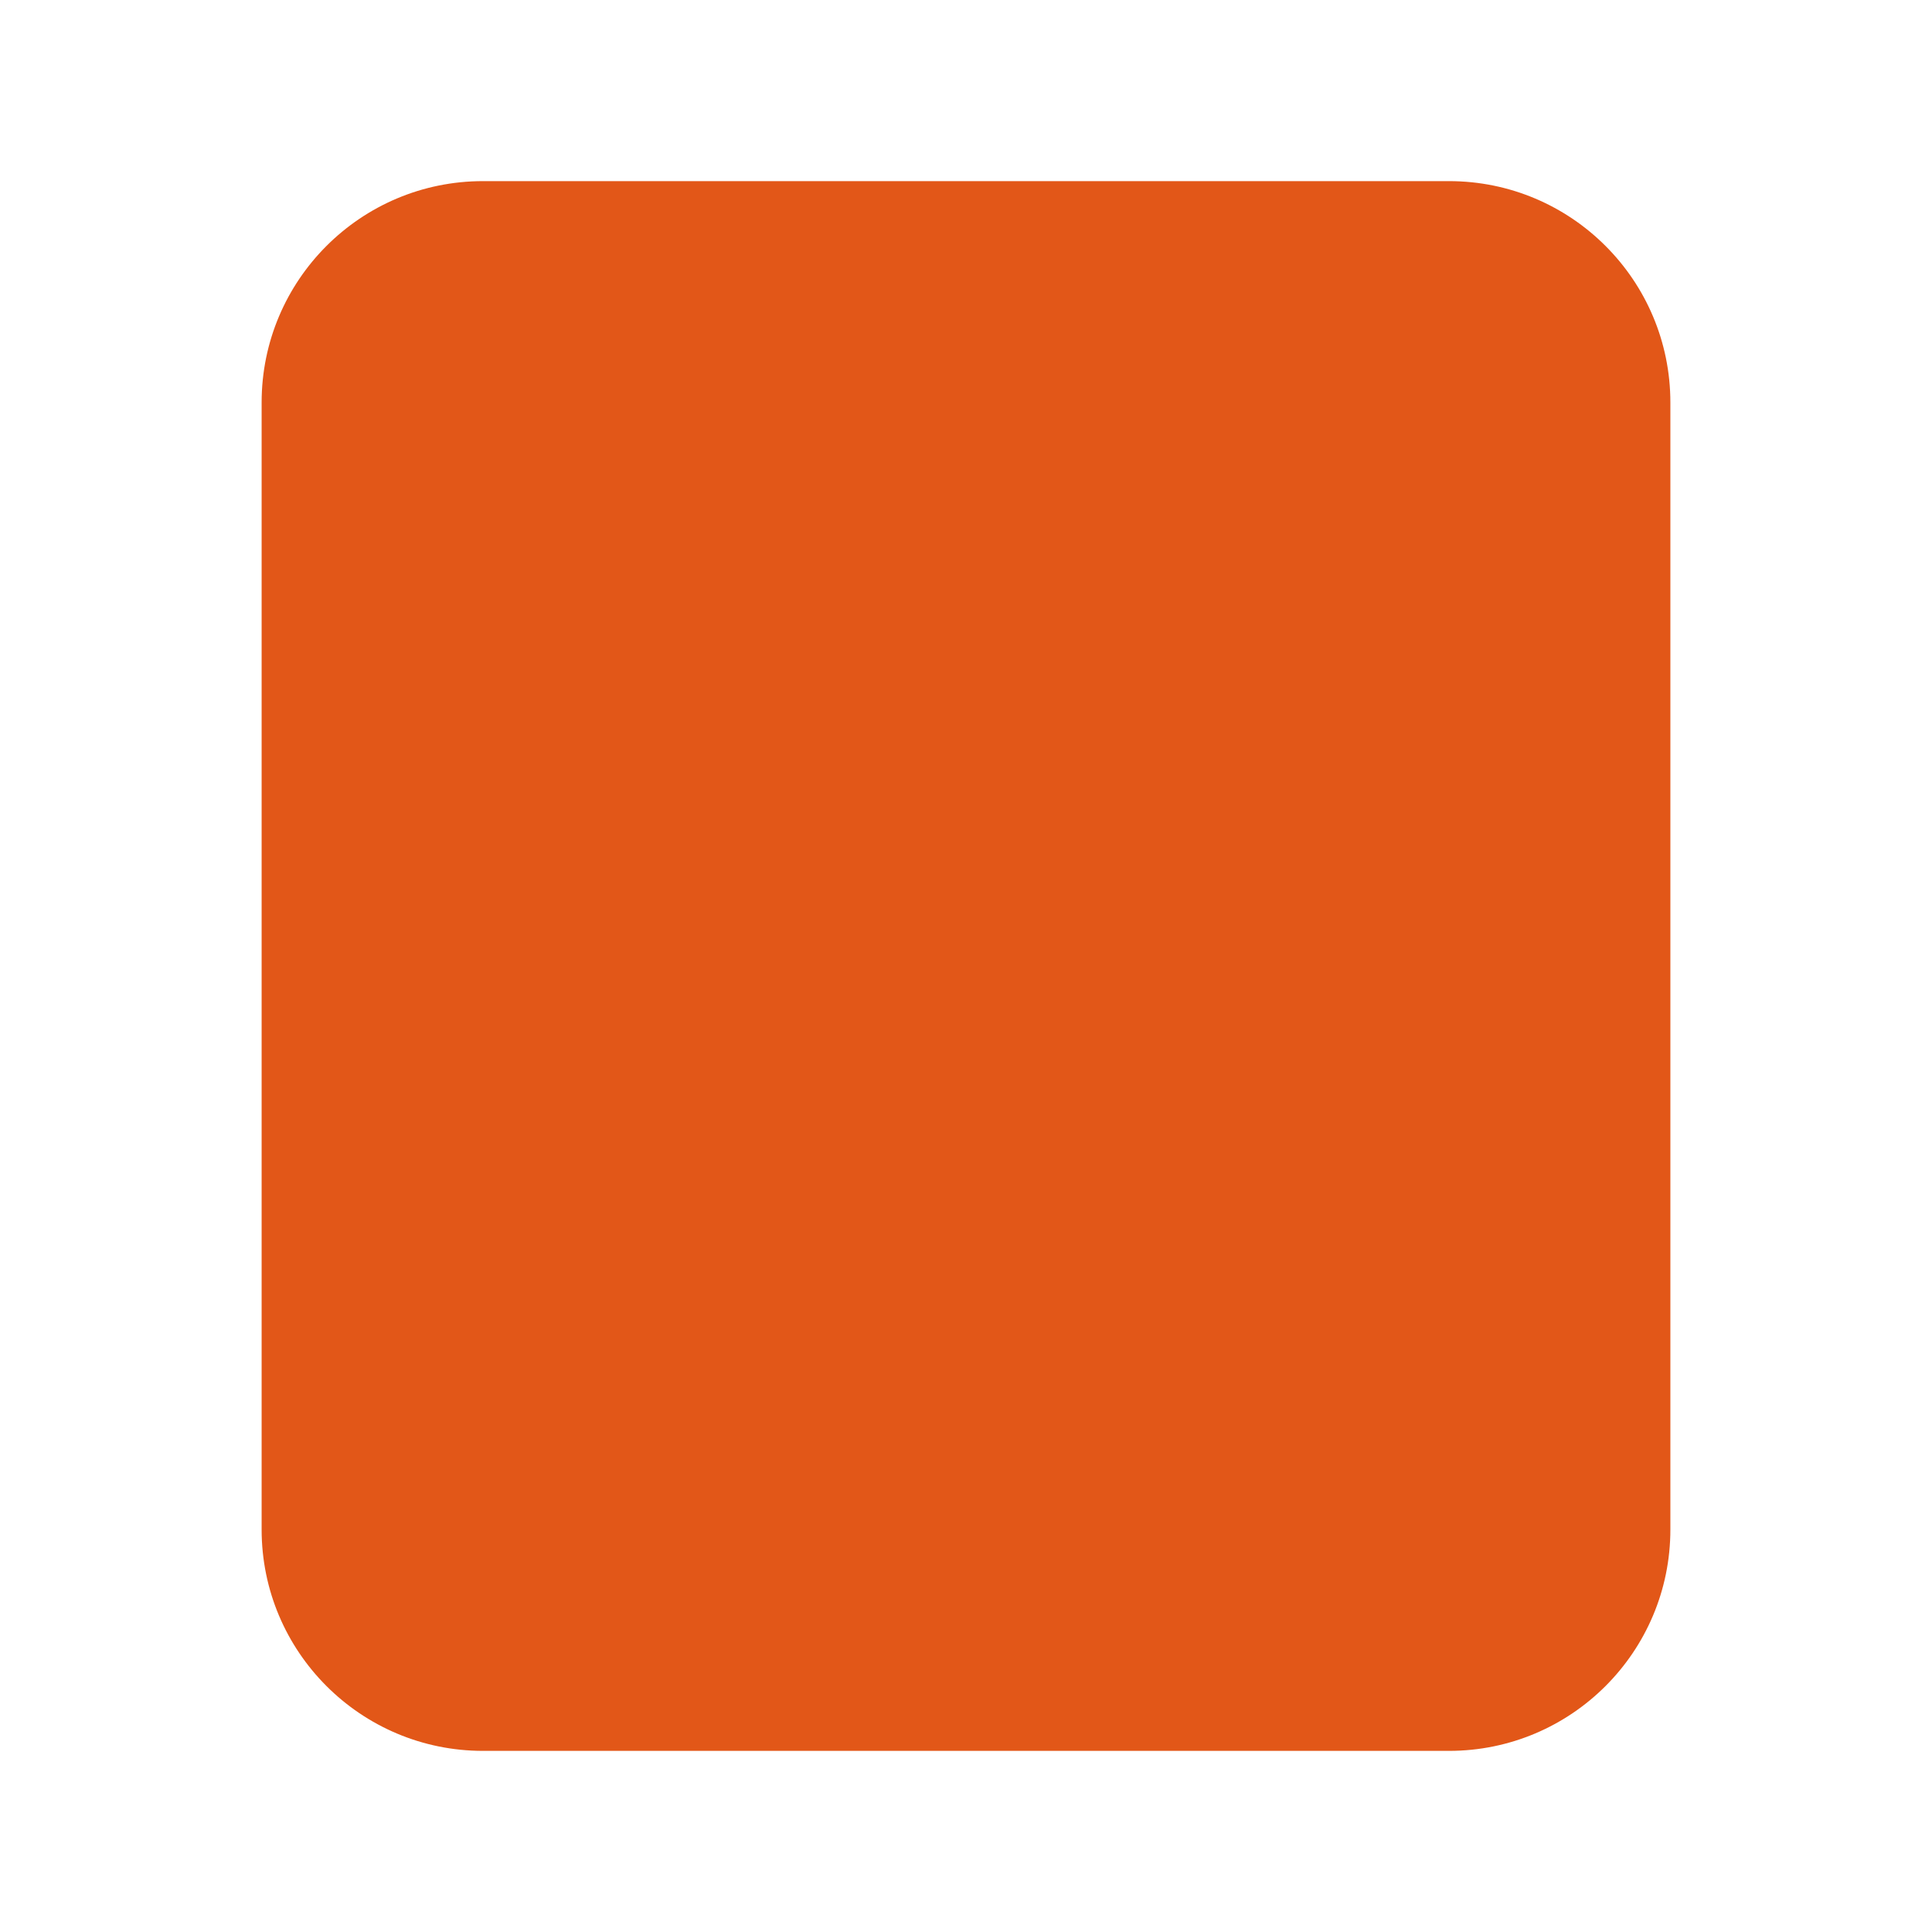
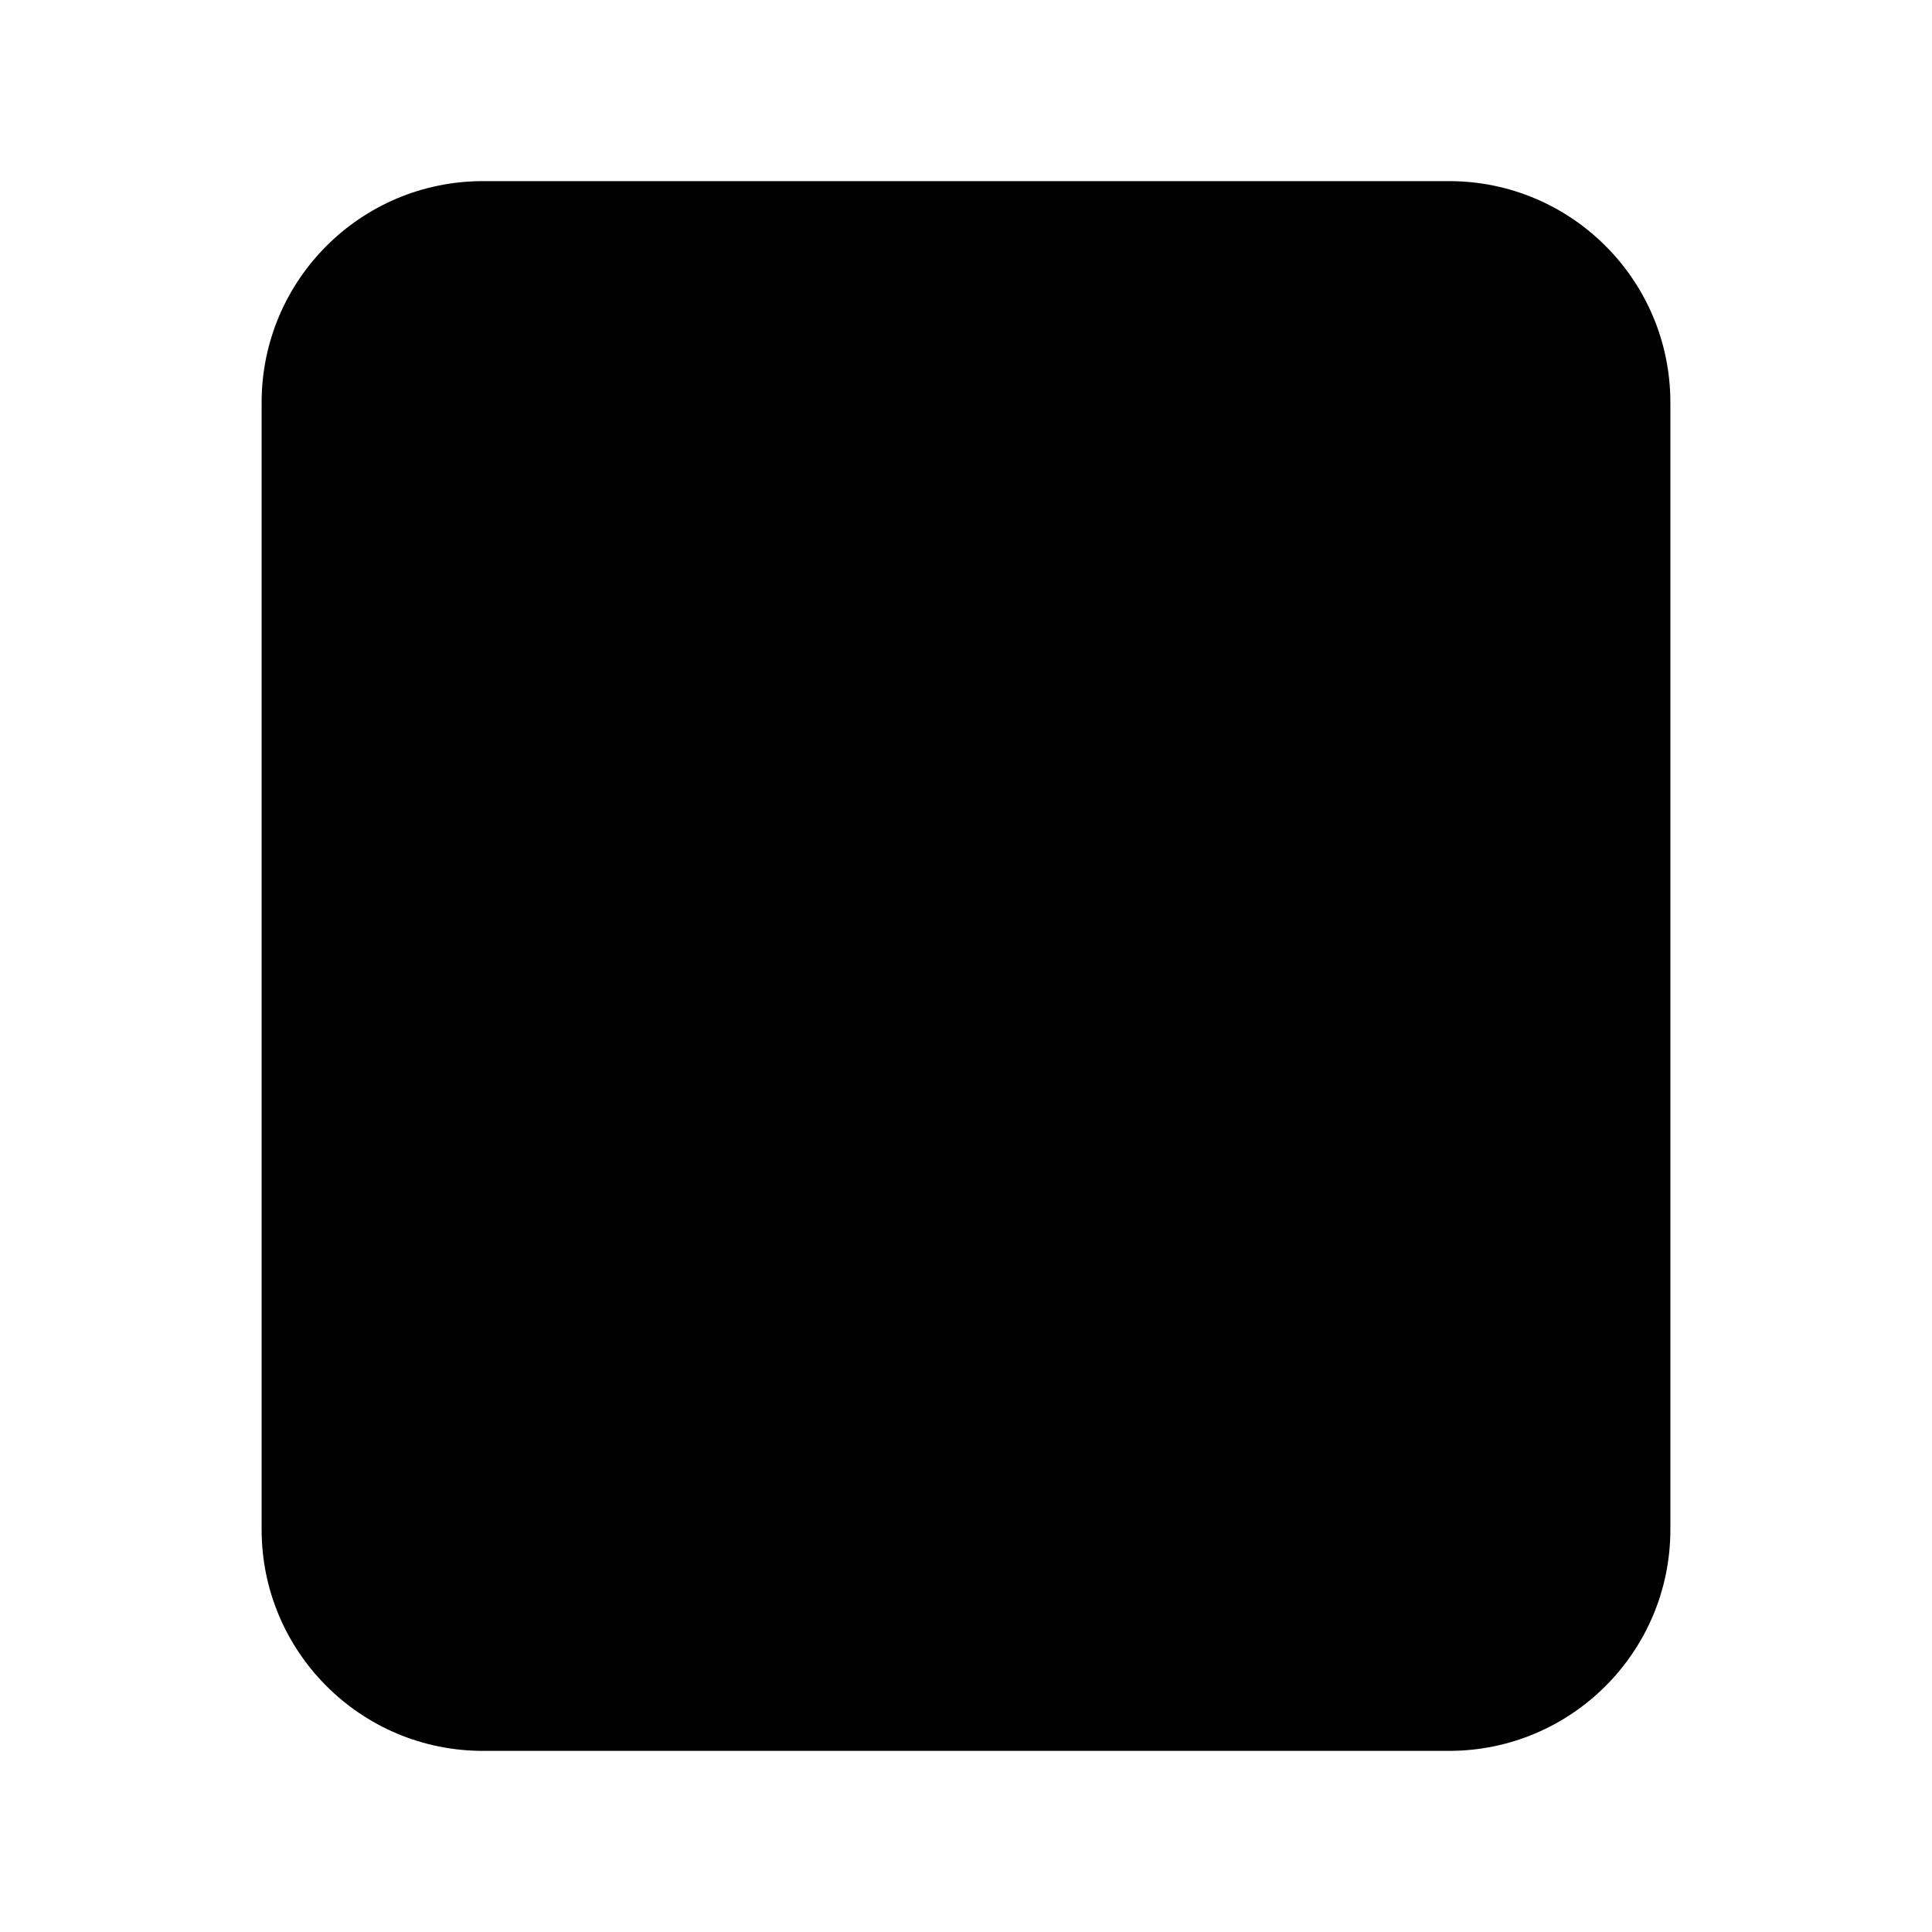
- <svg xmlns="http://www.w3.org/2000/svg" width="24" height="24" viewBox="0 0 24 24" fill="none">
-   <path fill-rule="evenodd" clip-rule="evenodd" d="M3.25 5C3.25 3.481 4.481 2.25 6 2.25H18C19.519 2.25 20.75 3.481 20.75 5V19C20.75 20.519 19.519 21.75 18 21.75H6C4.481 21.75 3.25 20.519 3.25 19V5Z" fill="#E25718" />
+ <svg xmlns="http://www.w3.org/2000/svg" width="24" height="24" viewBox="0 0 24 24" fill="currentColor">
+   <path fill-rule="evenodd" clip-rule="evenodd" d="M3.25 5C3.25 3.481 4.481 2.25 6 2.25H18C19.519 2.25 20.75 3.481 20.75 5V19C20.75 20.519 19.519 21.75 18 21.75H6C4.481 21.75 3.25 20.519 3.25 19V5Z" />
</svg>
